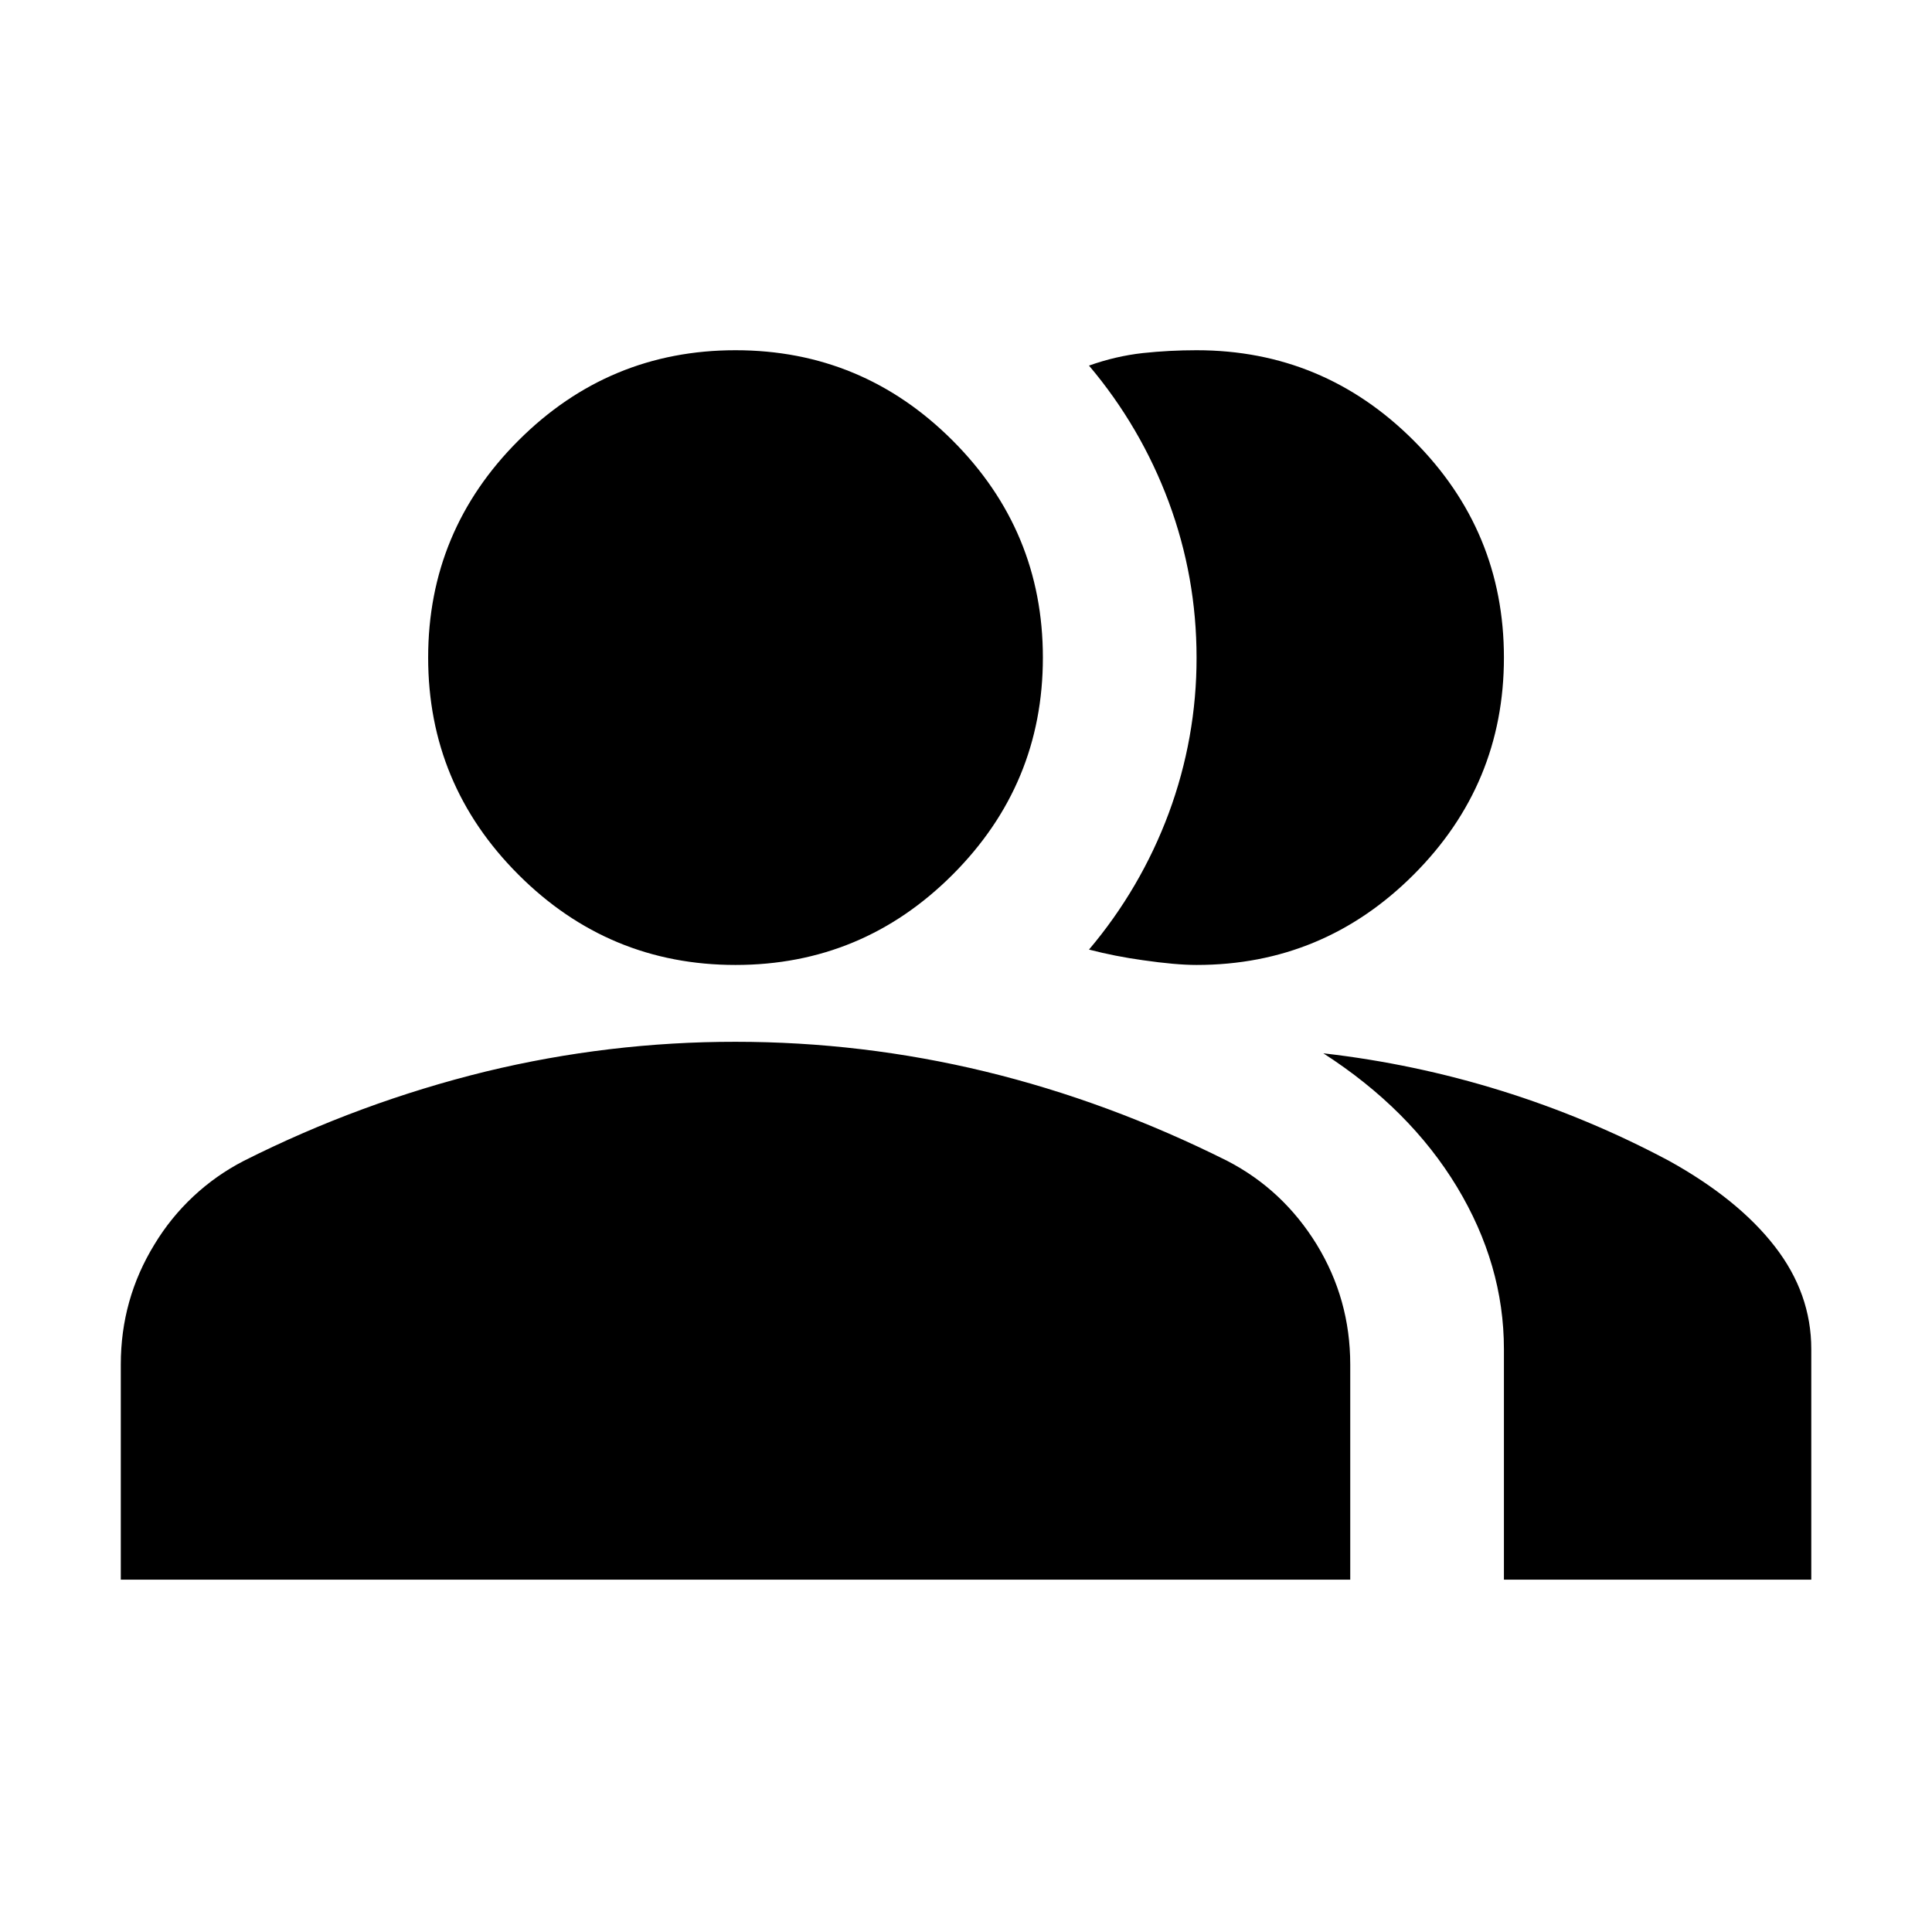
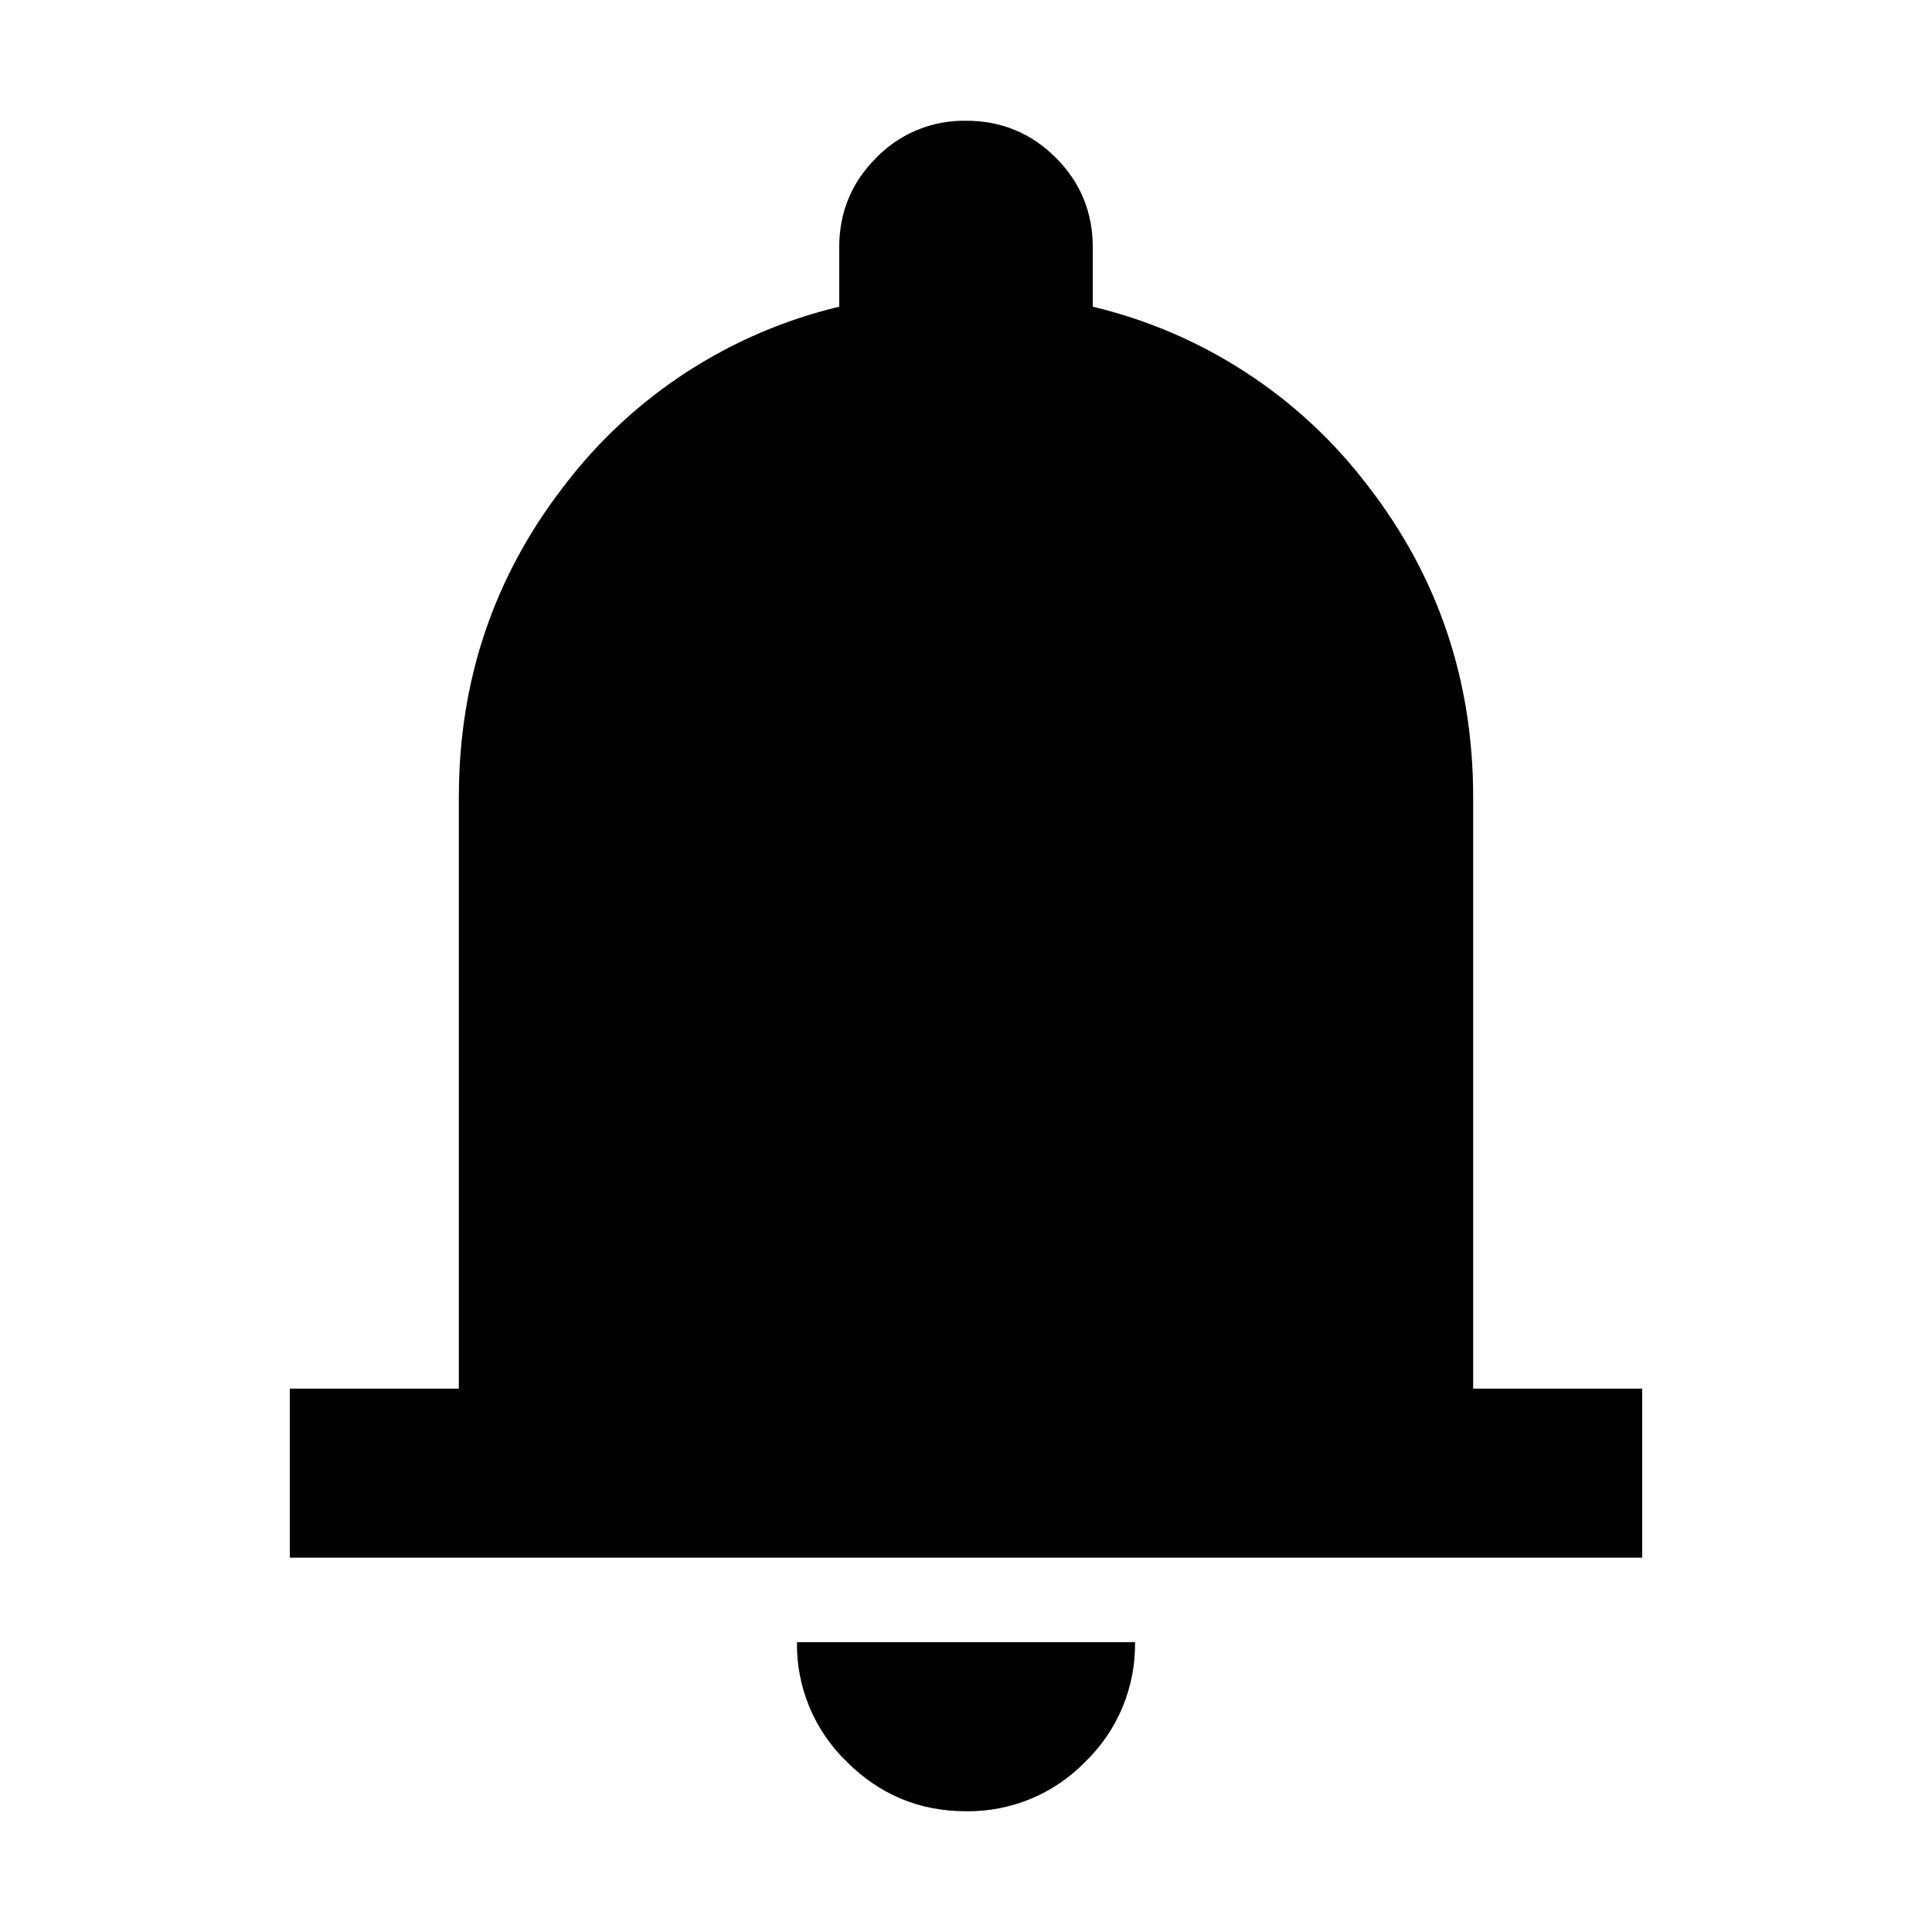
- <svg xmlns="http://www.w3.org/2000/svg" viewBox="0 0 16 16" width="16" height="16" xml:space="preserve" style="fill-rule:evenodd;clip-rule:evenodd;stroke-linejoin:round;stroke-miterlimit:2">
-   <path d="M1 20v-2.8c0-.567.146-1.087.438-1.563A2.916 2.916 0 0 1 2.6 14.55a14.859 14.859 0 0 1 3.15-1.163A13.738 13.738 0 0 1 9 13c1.1 0 2.183.129 3.25.387 1.067.259 2.117.646 3.15 1.163.483.25.871.613 1.163 1.087.291.476.437.996.437 1.563V20H1Zm18 0v-3c0-.733-.204-1.437-.612-2.113-.409-.675-.988-1.254-1.738-1.737 1.575.179 3.102.654 4.5 1.4.6.333 1.058.704 1.375 1.113.317.408.475.854.475 1.337v3h-4ZM9 12c-1.1 0-2.042-.392-2.825-1.175C5.392 10.042 5 9.1 5 8s.392-2.042 1.175-2.825C6.958 4.392 7.9 4 9 4s2.042.392 2.825 1.175C12.608 5.958 13 6.9 13 8s-.392 2.042-1.175 2.825C11.042 11.608 10.1 12 9 12Zm10-4c0 1.1-.392 2.042-1.175 2.825C17.042 11.608 16.1 12 15 12c-.183 0-.417-.021-.7-.062a6.142 6.142 0 0 1-.7-.138 5.956 5.956 0 0 0 1.038-1.775A5.785 5.785 0 0 0 15 8c0-.7-.121-1.375-.362-2.025A5.956 5.956 0 0 0 13.6 4.2c.233-.083.467-.137.7-.163.233-.025.467-.037.7-.037 1.1 0 2.042.392 2.825 1.175C18.608 5.958 19 6.9 19 8Z" style="fill-rule:nonzero" transform="matrix(.63636 0 0 .63636 .364 .355)" />
+ <svg xmlns="http://www.w3.org/2000/svg" viewBox="0 0 16 16" height="16" width="16" xml:space="preserve" style="fill-rule:evenodd;clip-rule:evenodd;stroke-linejoin:round;stroke-miterlimit:2">
+   <path d="M4 19v-2h2v-7c0-1.383.417-2.613 1.25-3.687A5.767 5.767 0 0 1 10.5 4.2v-.7c0-.417.146-.771.438-1.062A1.443 1.443 0 0 1 12 2c.417 0 .771.146 1.063.438.291.291.437.645.437 1.062v.7a5.767 5.767 0 0 1 3.25 2.113C17.583 7.387 18 8.617 18 10v7h2v2H4Zm8 3c-.55 0-1.021-.196-1.412-.587A1.927 1.927 0 0 1 10 20h4a1.93 1.93 0 0 1-.587 1.413A1.93 1.93 0 0 1 12 22Z" style="fill-rule:nonzero" transform="matrix(.7 0 0 .7 -.4 -.4)" />
</svg>
